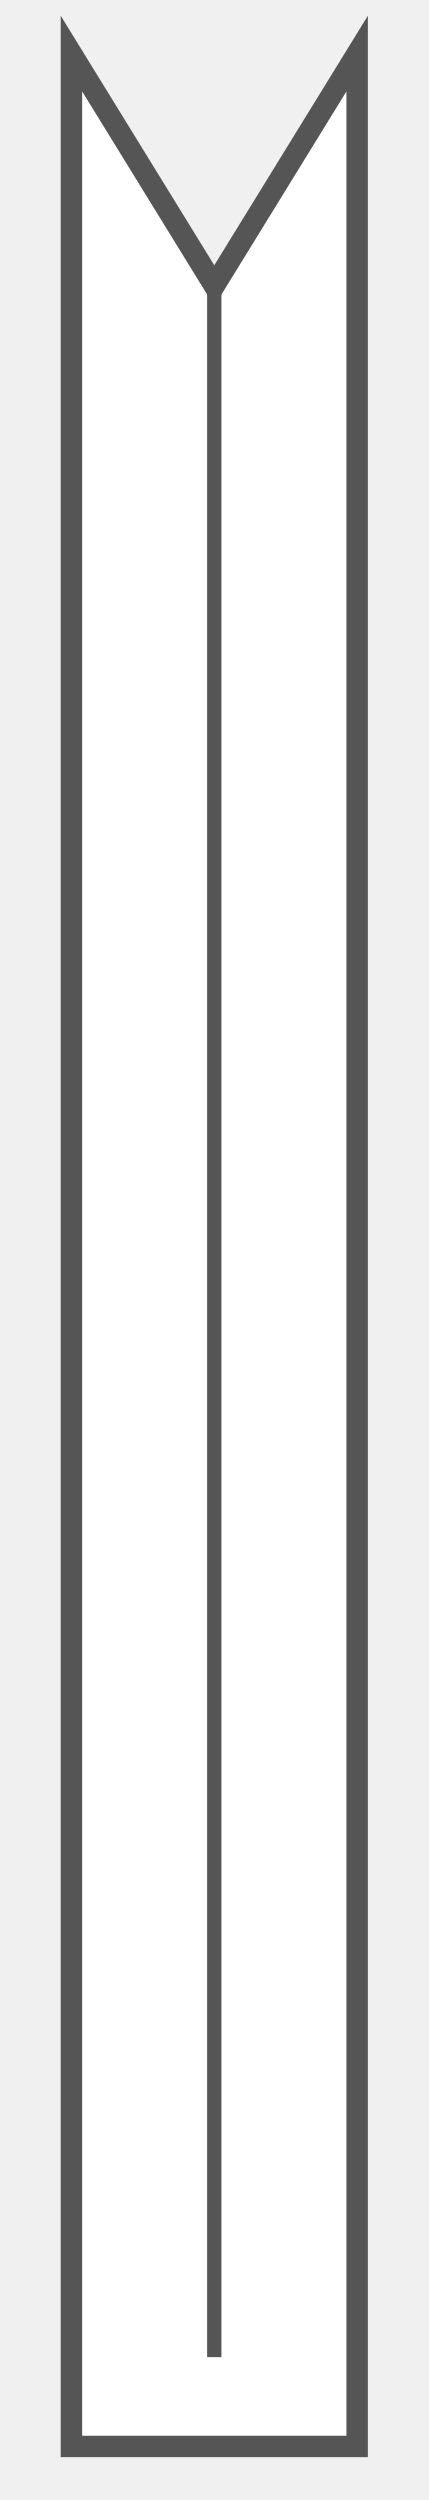
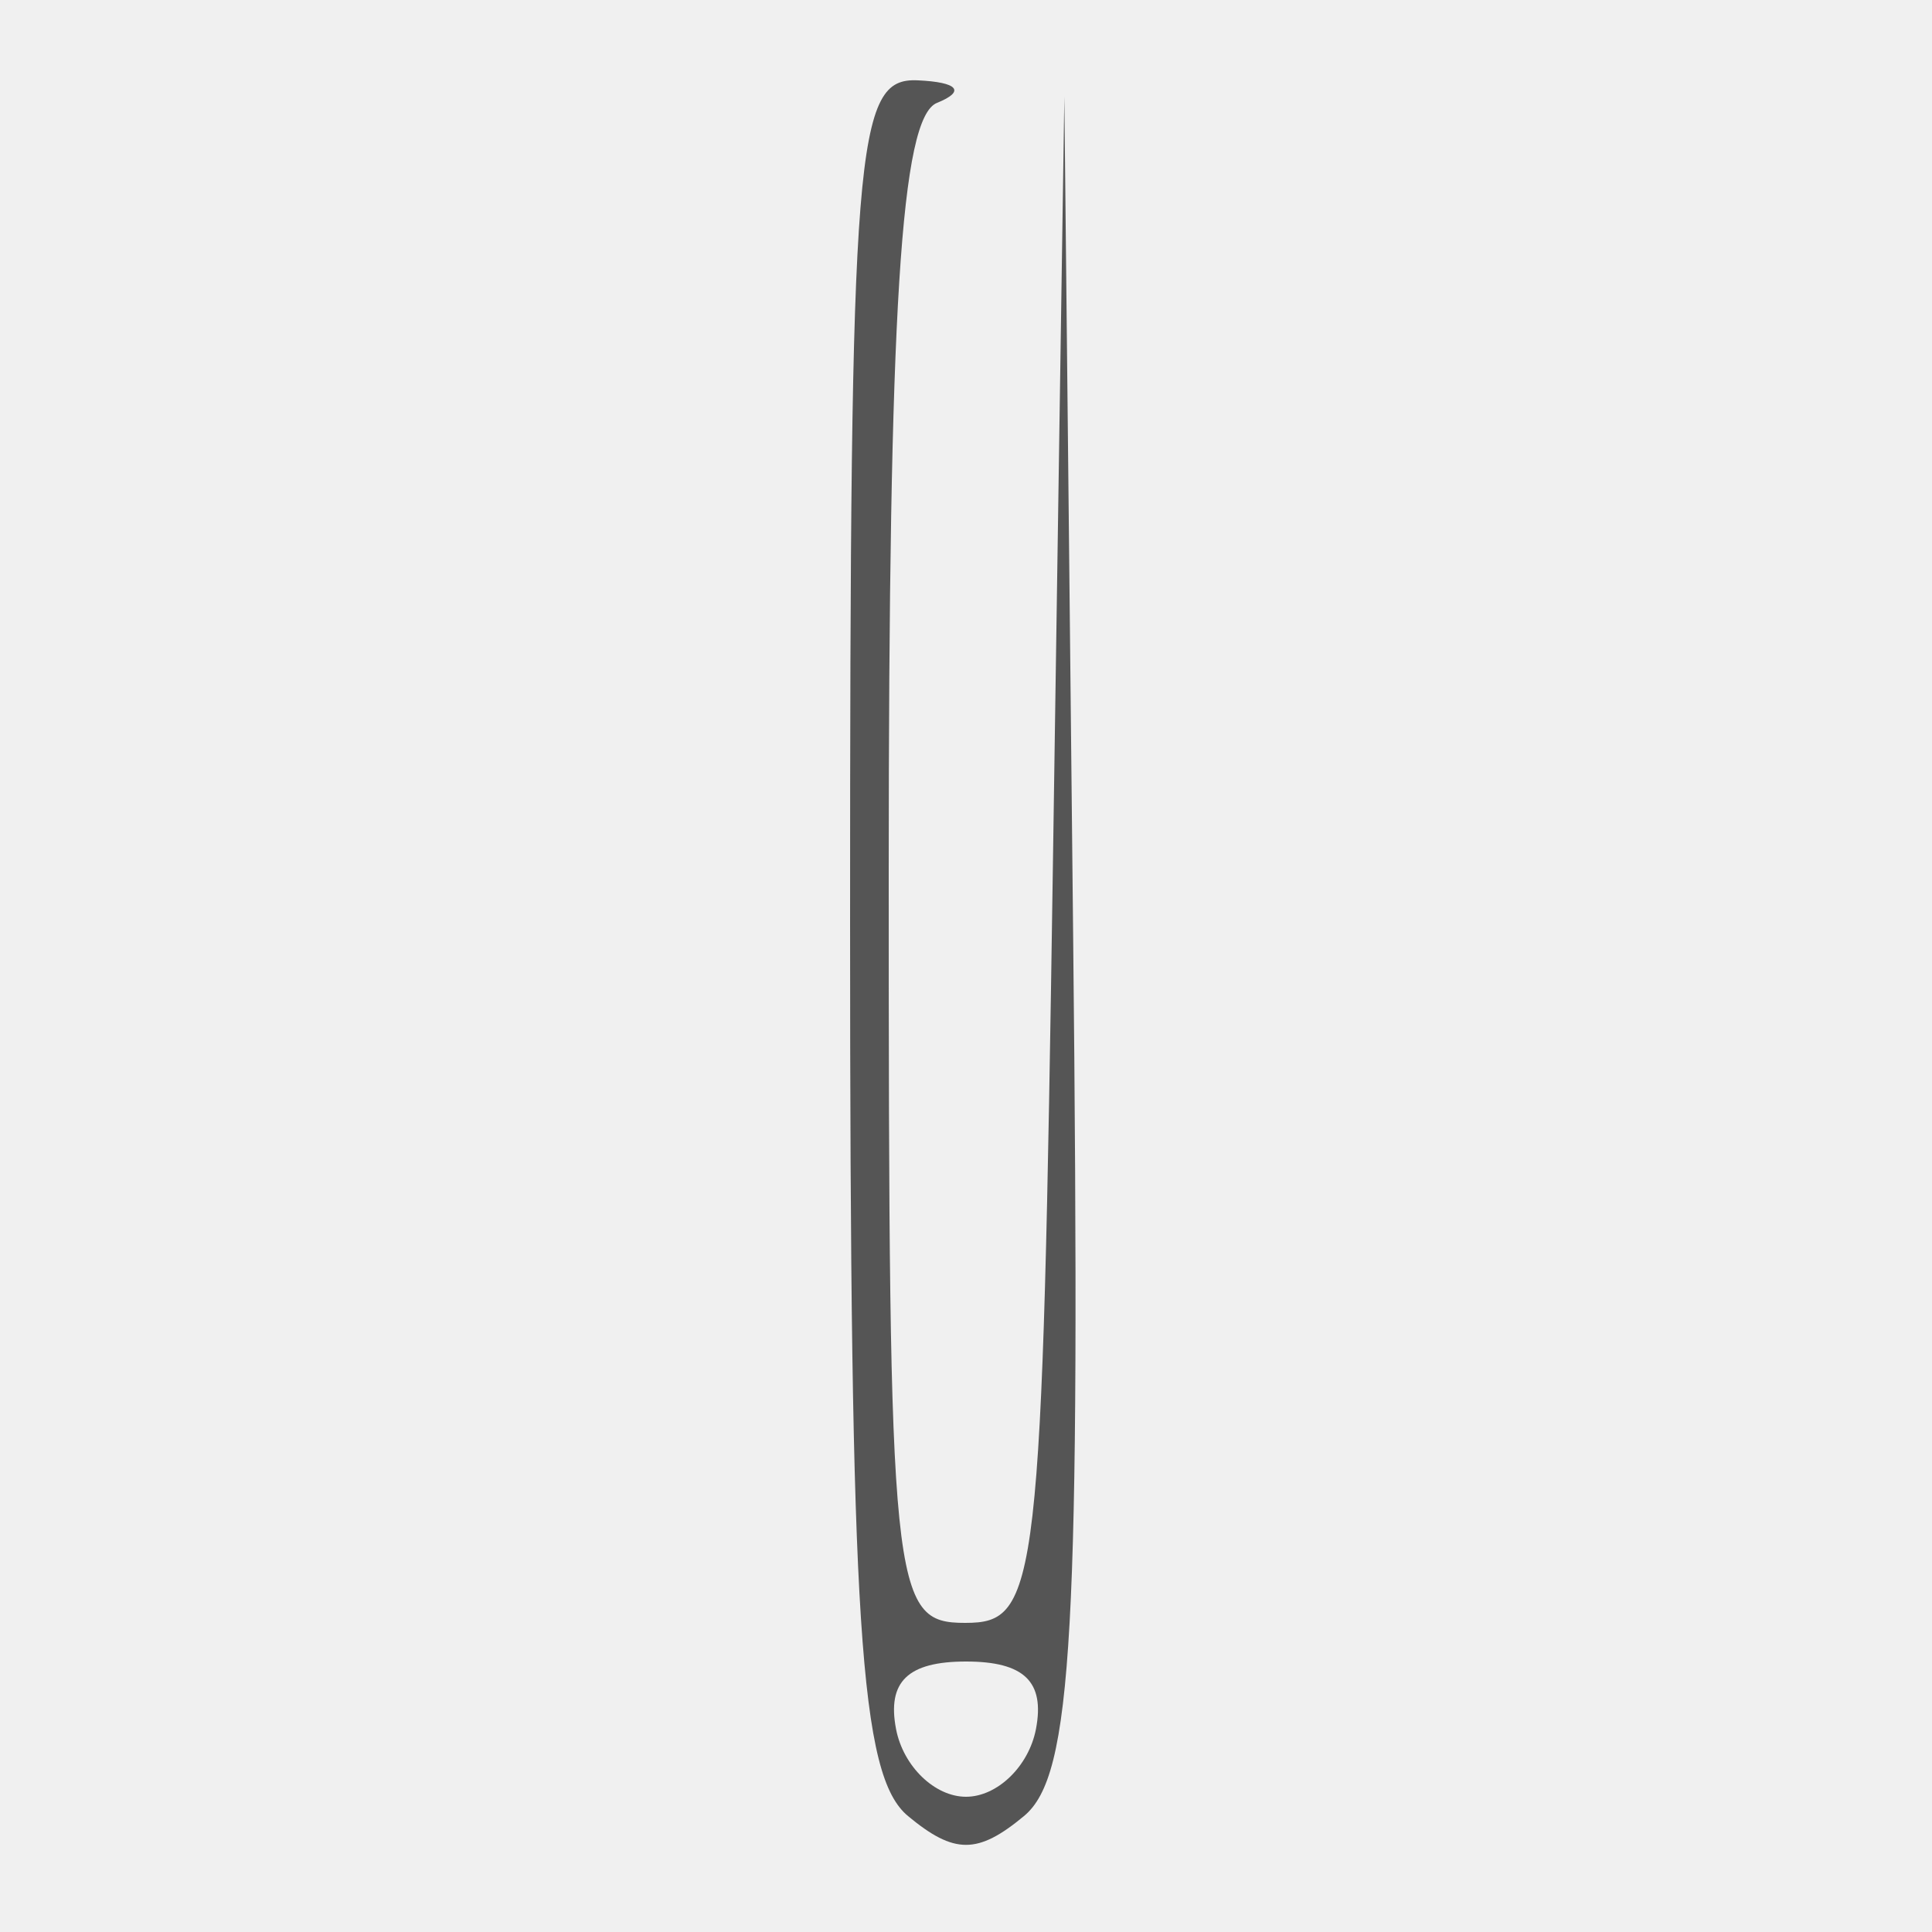
- <svg xmlns="http://www.w3.org/2000/svg" viewBox="0 0 24 140" fill="none">
-   <path d="M4 3 L4 137 L20 137 L20 3 L12 16 Z" stroke="#555" stroke-width="1.2" fill="#fff" />
-   <line x1="12" y1="16" x2="12" y2="132" stroke="#555" stroke-width="0.8" />
+ <svg xmlns="http://www.w3.org/2000/svg" width="50" height="50" viewBox="0 0 50 50" version="1.1">
+   <path d="M 22 23.878 C 22 42.104, 22.250 45.963, 23.500 47 C 24.697 47.993, 25.303 47.993, 26.500 47 C 27.762 45.952, 27.964 42.326, 27.772 24.128 L 27.545 2.500 27.251 22.250 C 26.970 41.164, 26.874 42, 24.979 42 C 23.075 42, 23 41.264, 23 22.583 C 23 7.986, 23.310 3.041, 24.250 2.662 C 24.997 2.361, 24.795 2.126, 23.750 2.079 C 22.134 2.006, 22 3.678, 22 23.878 M 23.190 44.750 C 23.376 45.712, 24.190 46.500, 25 46.500 C 25.810 46.500, 26.624 45.712, 26.810 44.750 C 27.046 43.522, 26.506 43, 25 43 C 23.494 43, 22.954 43.522, 23.190 44.750" stroke="none" fill="#555555" fill-rule="evenodd" />
</svg>
